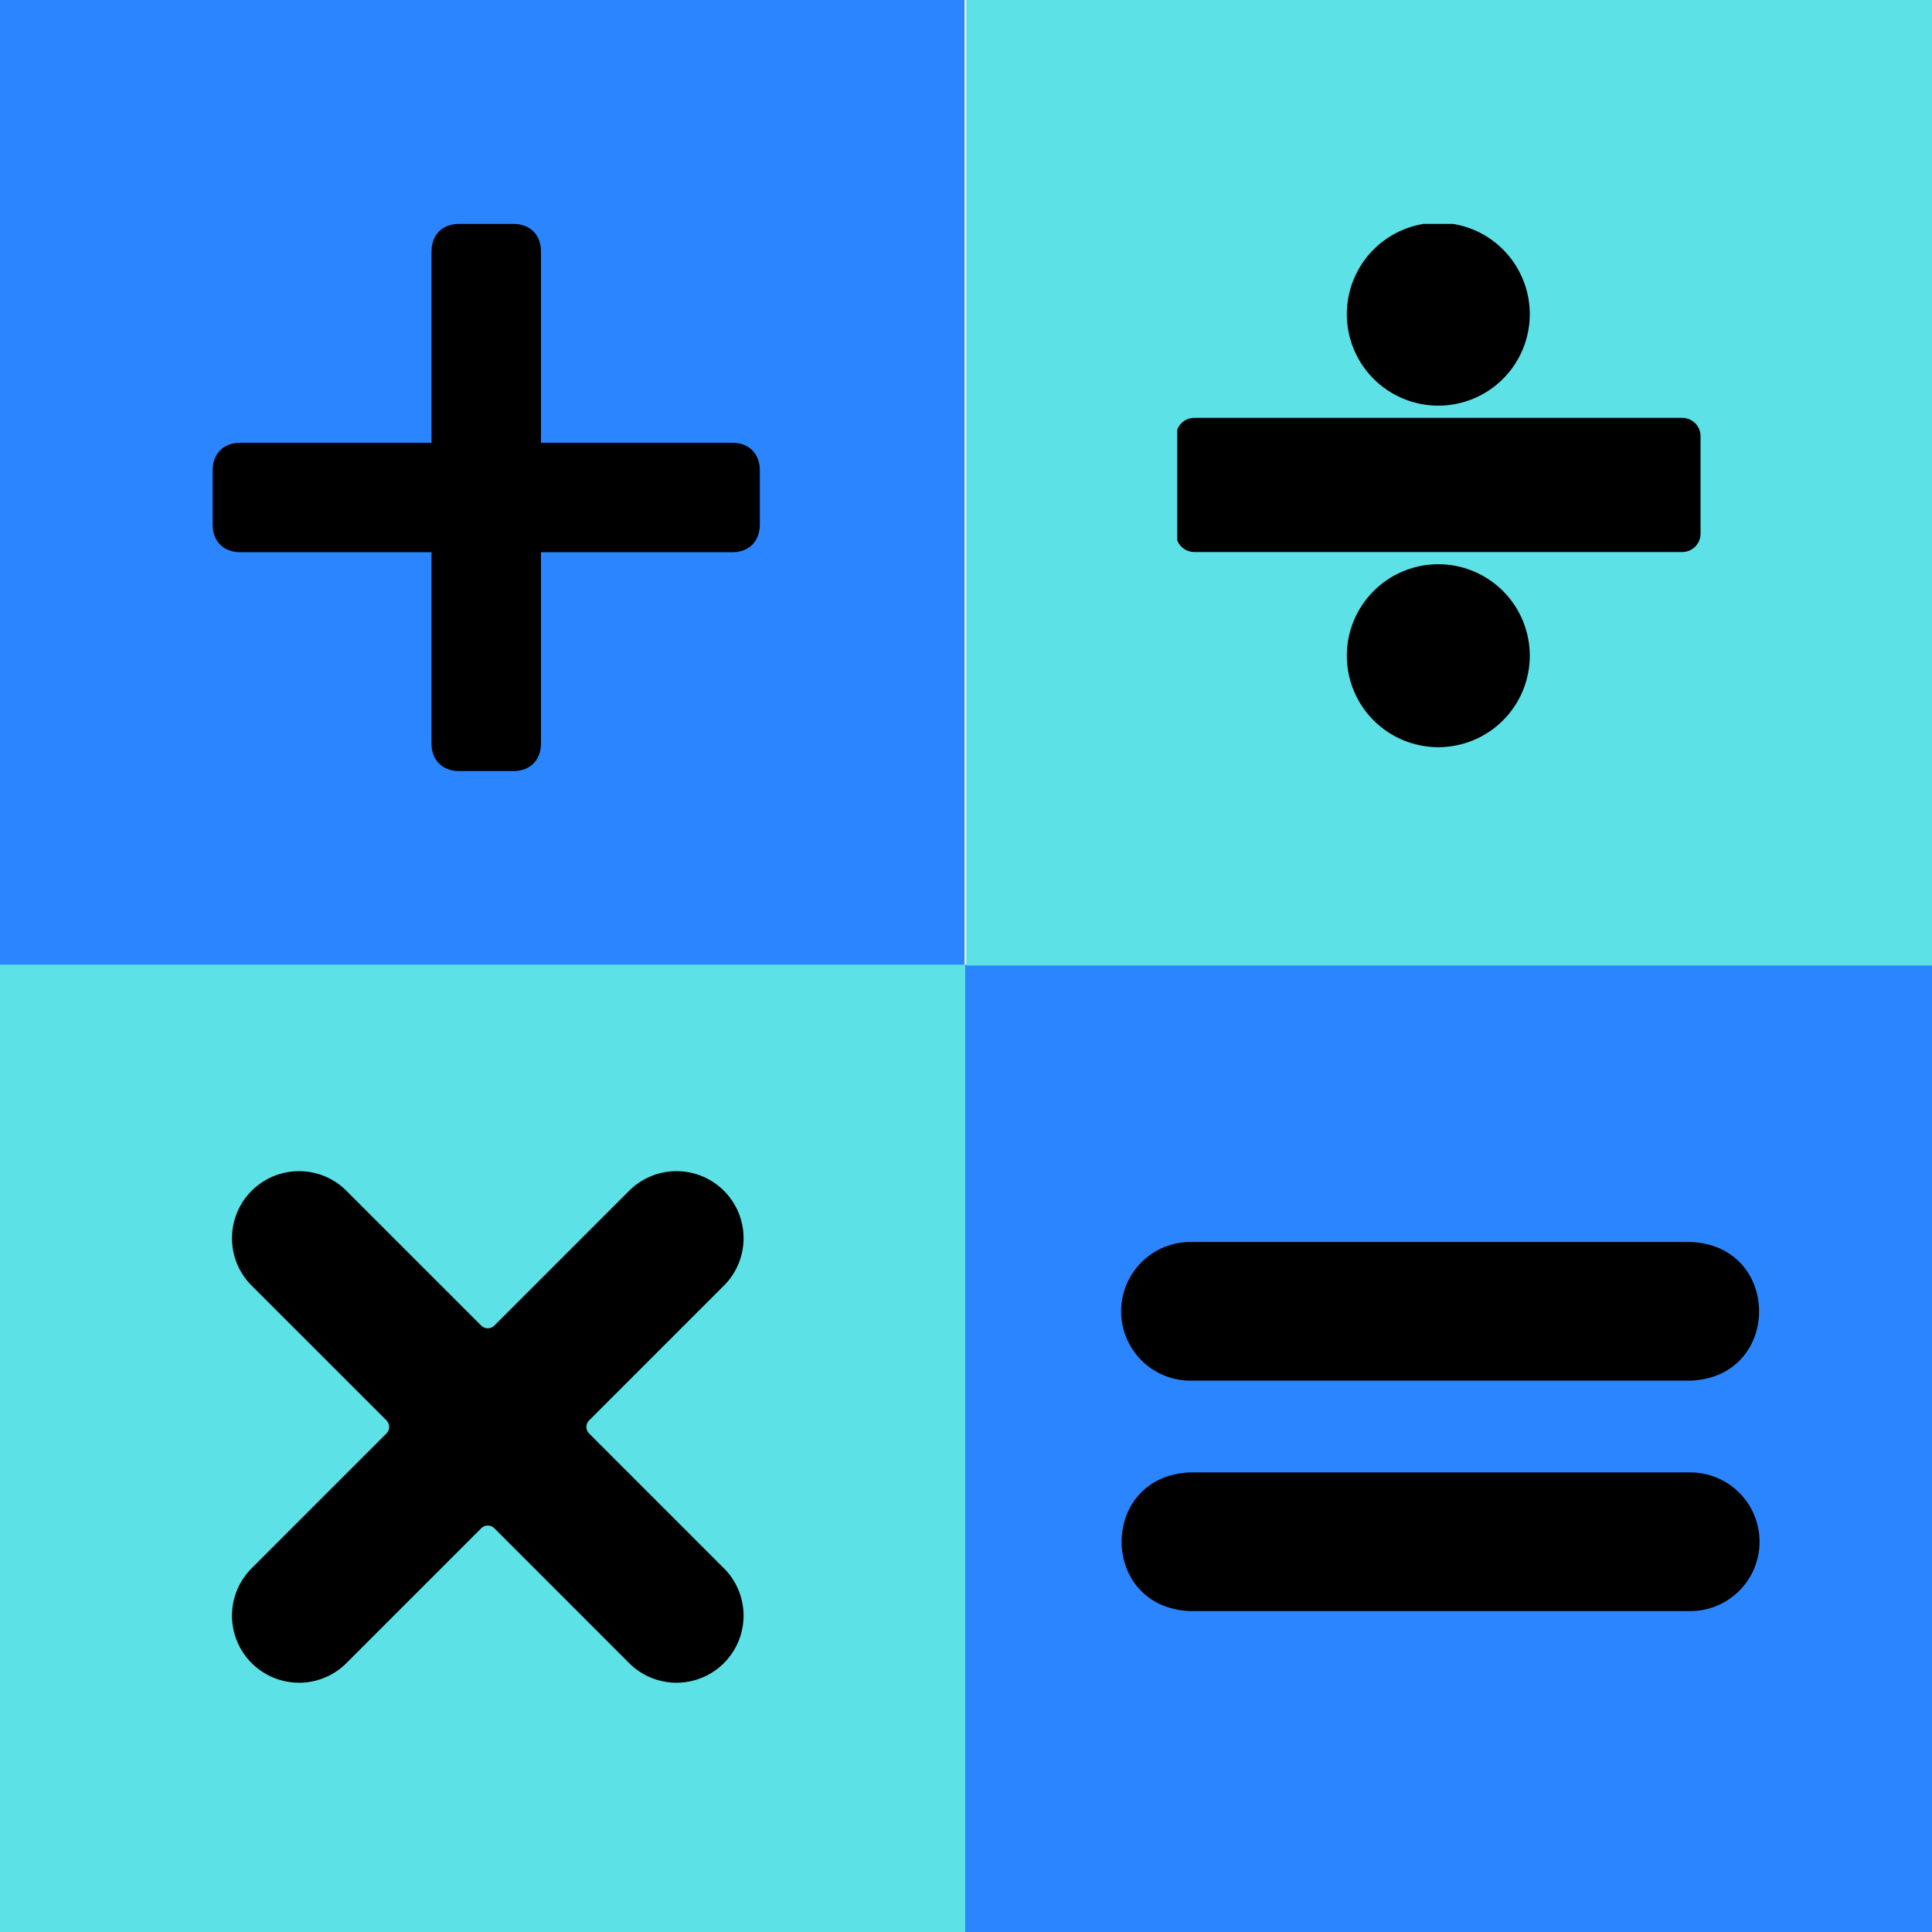
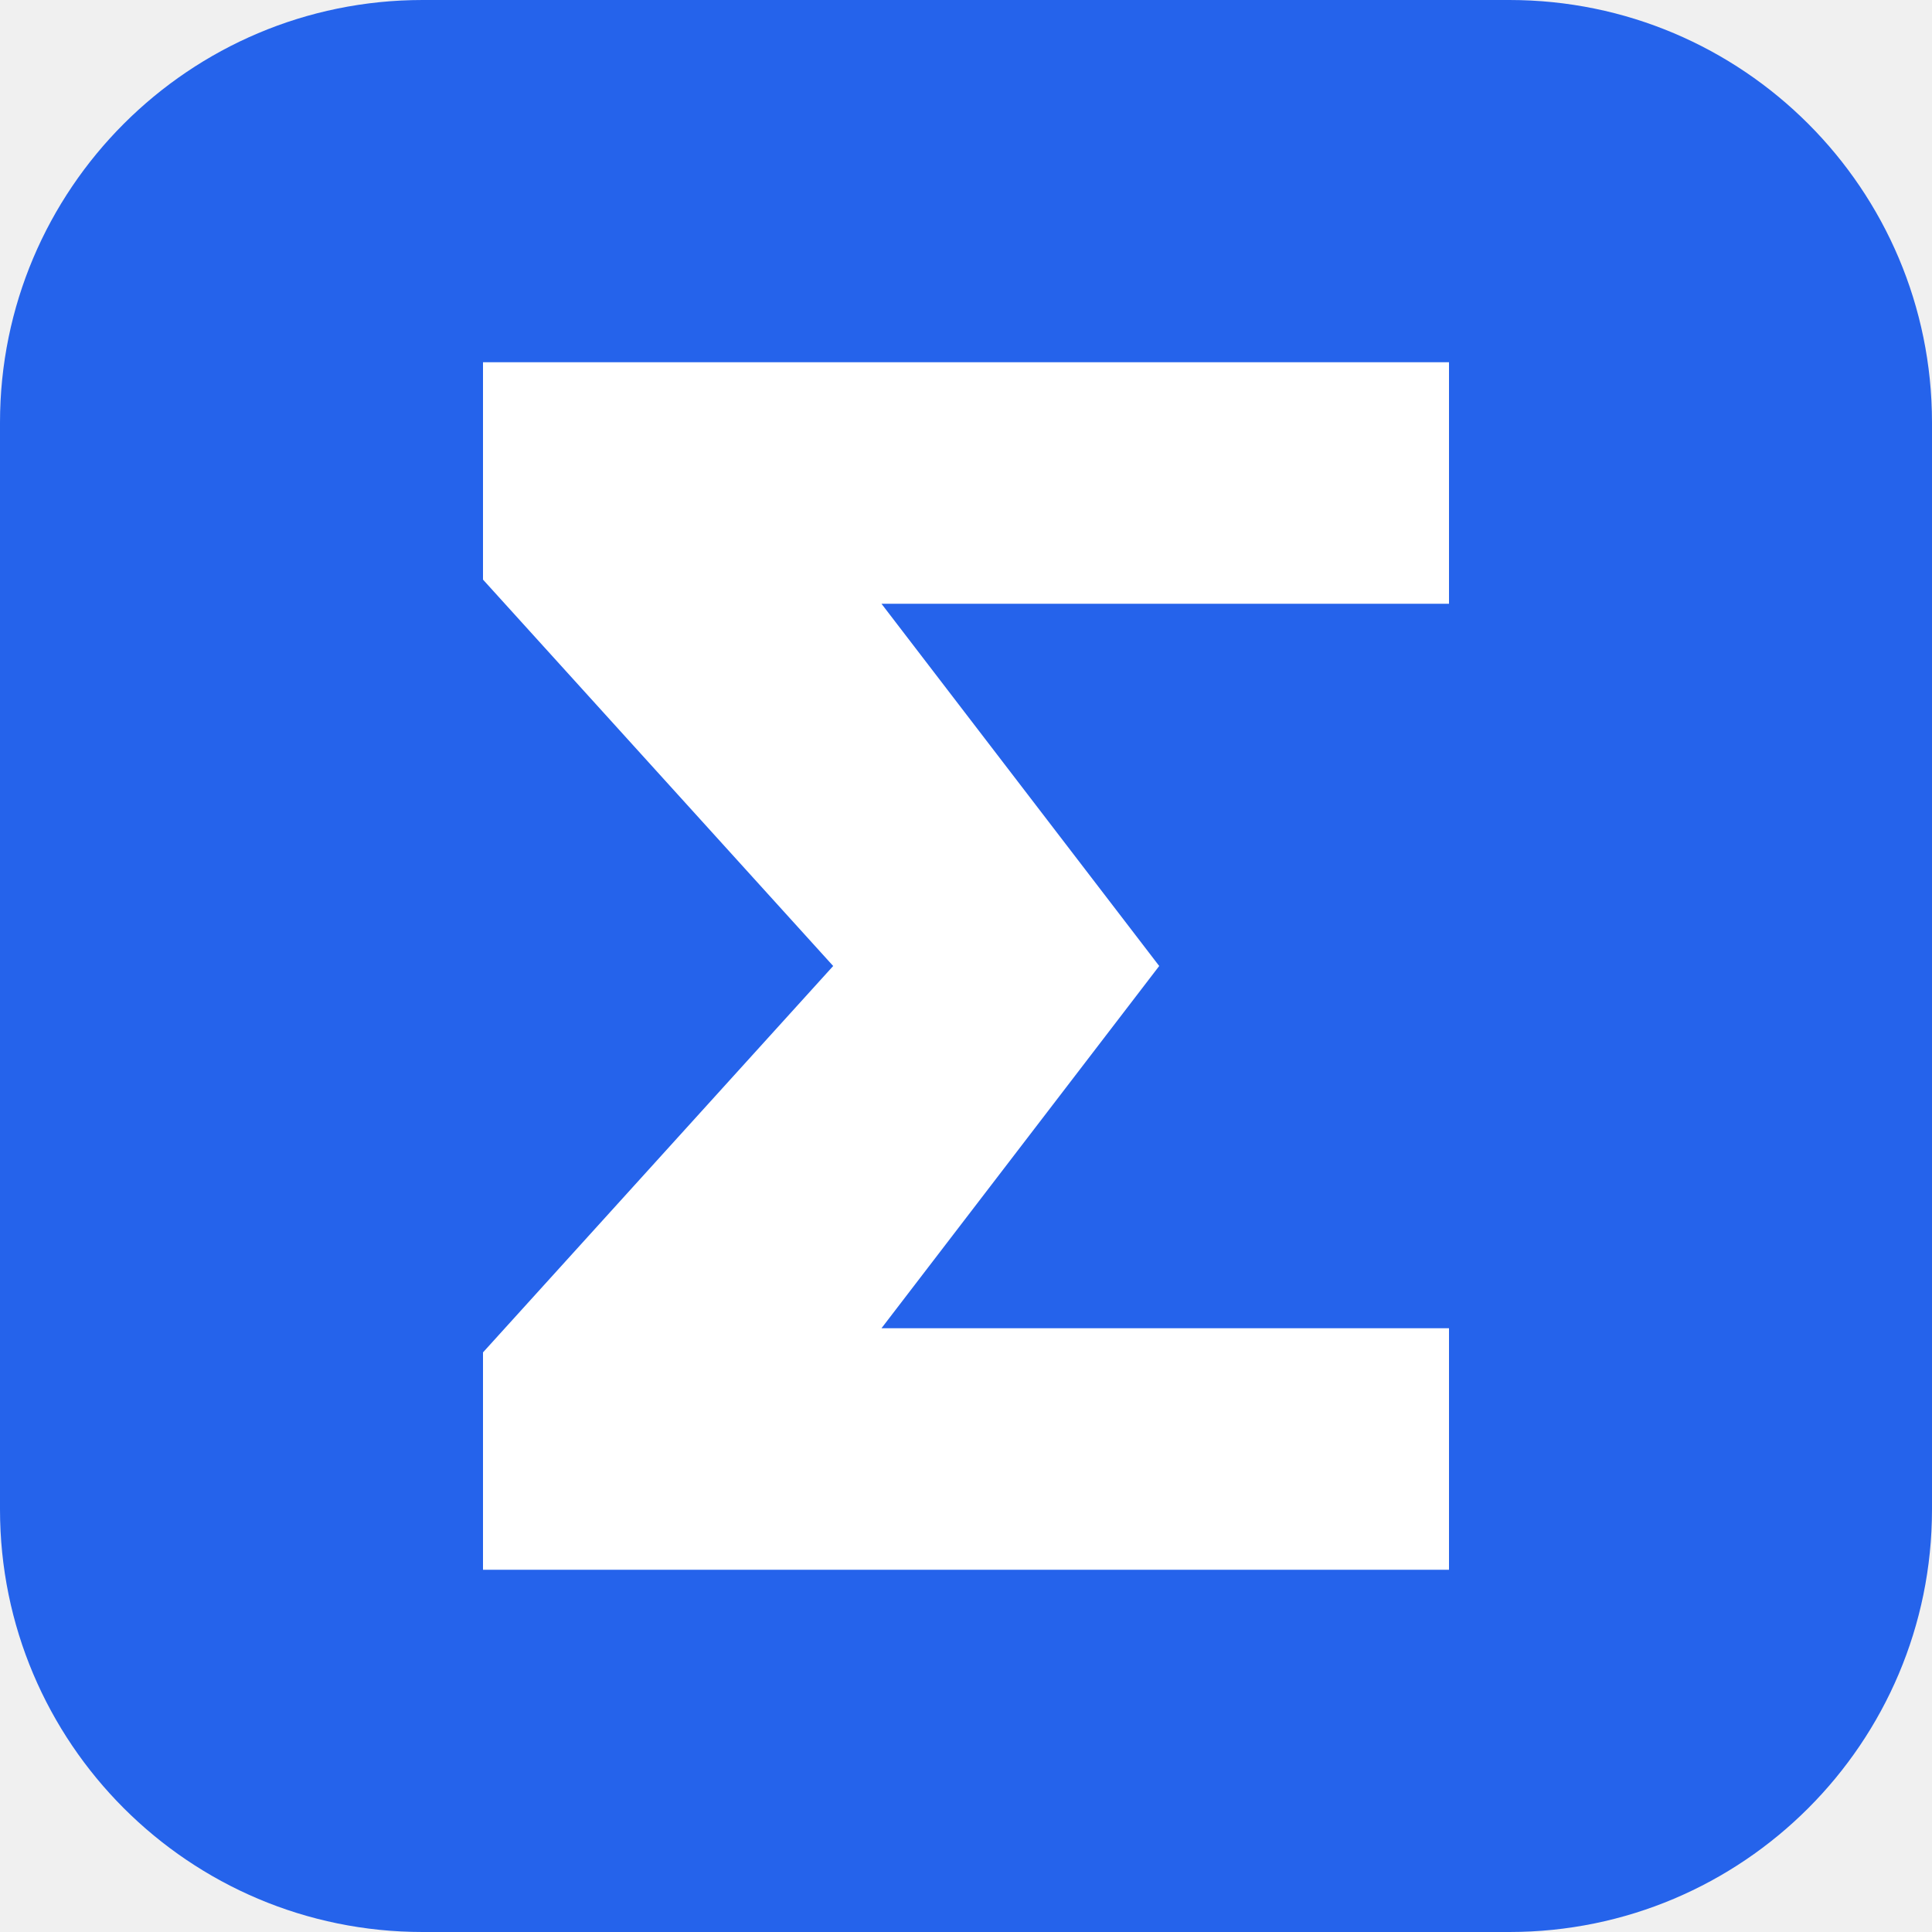
- <svg xmlns="http://www.w3.org/2000/svg" width="512" zoomAndPan="magnify" viewBox="0 0 384 384" height="512" preserveAspectRatio="xMidYMid meet" version="1.0">
-   <defs>
-     <clipPath id="0bbf6ddd49">
-       <path d="M 0 0 L 192.051 0 L 192.051 194.562 L 0 194.562 Z M 0 0 " clip-rule="nonzero" />
-     </clipPath>
-     <clipPath id="aa5168cfdf">
-       <path d="M 0 0 L 192 0 L 192 194.562 L 0 194.562 Z M 0 0 " clip-rule="nonzero" />
-     </clipPath>
-     <clipPath id="28c7d76125">
-       <rect x="0" width="193" y="0" height="195" />
-     </clipPath>
-     <clipPath id="b1055e5b14">
-       <path d="M 42.27 88 L 151.02 88 L 151.02 110 L 42.27 110 Z M 42.27 88 " clip-rule="nonzero" />
-     </clipPath>
-     <clipPath id="4704de1e09">
-       <path d="M 85 44.504 L 108 44.504 L 108 153.254 L 85 153.254 Z M 85 44.504 " clip-rule="nonzero" />
-     </clipPath>
-     <clipPath id="58c7cb06f9">
-       <path d="M 191.613 191.719 L 384 191.719 L 384 384 L 191.613 384 Z M 191.613 191.719 " clip-rule="nonzero" />
-     </clipPath>
-     <clipPath id="950a47b233">
-       <path d="M 0.613 0.719 L 193 0.719 L 193 193 L 0.613 193 Z M 0.613 0.719 " clip-rule="nonzero" />
-     </clipPath>
-     <clipPath id="b3f5f671b6">
-       <rect x="0" width="193" y="0" height="193" />
-     </clipPath>
-     <clipPath id="b21aa78a47">
-       <path d="M 222 246.785 L 350 246.785 L 350 275 L 222 275 Z M 222 246.785 " clip-rule="nonzero" />
-     </clipPath>
-     <clipPath id="a5af01679f">
-       <path d="M 222 292 L 350 292 L 350 320.285 L 222 320.285 Z M 222 292 " clip-rule="nonzero" />
-     </clipPath>
-     <clipPath id="995bee0f59">
-       <path d="M 192.051 0 L 384 0 L 384 191.945 L 192.051 191.945 Z M 192.051 0 " clip-rule="nonzero" />
-     </clipPath>
-     <clipPath id="9e0f57e33a">
-       <path d="M 0.051 0 L 192 0 L 192 191.945 L 0.051 191.945 Z M 0.051 0 " clip-rule="nonzero" />
-     </clipPath>
-     <clipPath id="79939dab06">
-       <rect x="0" width="192" y="0" height="192" />
-     </clipPath>
-     <clipPath id="9cc7324946">
-       <path d="M 233.988 83 L 338 83 L 338 110 L 233.988 110 Z M 233.988 83 " clip-rule="nonzero" />
-     </clipPath>
-     <clipPath id="5658763c8b">
-       <path d="M 267 44.504 L 305 44.504 L 305 81 L 267 81 Z M 267 44.504 " clip-rule="nonzero" />
-     </clipPath>
-     <clipPath id="dc16d12f3d">
-       <path d="M 267 112 L 305 112 L 305 148.754 L 267 148.754 Z M 267 112 " clip-rule="nonzero" />
-     </clipPath>
-     <clipPath id="003165c8d2">
-       <path d="M 0 191.719 L 192 191.719 L 192 384 L 0 384 Z M 0 191.719 " clip-rule="nonzero" />
-     </clipPath>
-     <clipPath id="6a992cb30b">
-       <path d="M 0 0.719 L 192 0.719 L 192 193 L 0 193 Z M 0 0.719 " clip-rule="nonzero" />
-     </clipPath>
-     <clipPath id="d8f7fb1e68">
-       <rect x="0" width="192" y="0" height="193" />
-     </clipPath>
-   </defs>
-   <g clip-path="url(#0bbf6ddd49)">
-     <g>
-       <g clip-path="url(#28c7d76125)">
-         <g clip-path="url(#aa5168cfdf)">
-           <path fill="#2a85ff" d="M -13.016 -3.945 L 191.695 -3.945 L 191.695 194.562 L -13.016 194.562 Z M -13.016 -3.945 " fill-opacity="1" fill-rule="nonzero" />
-         </g>
-       </g>
-     </g>
-   </g>
-   <g clip-path="url(#b1055e5b14)">
-     <path fill="#000000" d="M 145.582 109.754 L 47.707 109.754 C 44.445 109.754 42.27 107.578 42.27 104.316 L 42.27 93.441 C 42.27 90.176 44.445 88.004 47.707 88.004 L 145.582 88.004 C 148.844 88.004 151.02 90.176 151.02 93.441 L 151.02 104.316 C 151.02 107.578 148.844 109.754 145.582 109.754 Z M 145.582 109.754 " fill-opacity="1" fill-rule="nonzero" />
-   </g>
-   <g clip-path="url(#4704de1e09)">
-     <path fill="#000000" d="M 85.77 147.816 L 85.77 49.941 C 85.77 46.676 87.945 44.504 91.207 44.504 L 102.082 44.504 C 105.344 44.504 107.52 46.676 107.52 49.941 L 107.52 147.816 C 107.52 151.078 105.344 153.254 102.082 153.254 L 91.207 153.254 C 87.945 153.254 85.77 151.078 85.77 147.816 Z M 85.77 147.816 " fill-opacity="1" fill-rule="nonzero" />
-   </g>
-   <g clip-path="url(#58c7cb06f9)">
-     <g transform="matrix(1, 0, 0, 1, 191, 191)">
-       <g clip-path="url(#b3f5f671b6)">
-         <g clip-path="url(#950a47b233)">
-           <path fill="#2a85ff" d="M 0.613 0.719 L 199.684 0.719 L 199.684 198.246 L 0.613 198.246 Z M 0.613 0.719 " fill-opacity="1" fill-rule="nonzero" />
-         </g>
-       </g>
-     </g>
-   </g>
-   <g clip-path="url(#b21aa78a47)">
-     <path fill="#000000" d="M 236.602 274.414 L 335.957 274.414 C 354.176 273.781 354.203 247.516 335.957 246.852 L 236.602 246.852 C 235.695 246.852 234.801 246.941 233.914 247.117 C 233.027 247.293 232.168 247.555 231.332 247.902 C 230.496 248.246 229.703 248.672 228.953 249.176 C 228.199 249.68 227.504 250.25 226.863 250.891 C 226.227 251.527 225.656 252.227 225.152 252.977 C 224.652 253.73 224.227 254.523 223.879 255.359 C 223.535 256.195 223.273 257.059 223.098 257.945 C 222.922 258.832 222.832 259.73 222.832 260.633 C 222.832 261.539 222.922 262.434 223.098 263.324 C 223.273 264.211 223.535 265.07 223.879 265.906 C 224.227 266.742 224.652 267.539 225.152 268.289 C 225.656 269.043 226.227 269.738 226.863 270.379 C 227.504 271.02 228.199 271.59 228.953 272.094 C 229.703 272.594 230.496 273.02 231.332 273.367 C 232.168 273.711 233.027 273.973 233.914 274.148 C 234.801 274.328 235.695 274.414 236.602 274.414 Z M 236.602 274.414 " fill-opacity="1" fill-rule="nonzero" />
-   </g>
-   <g clip-path="url(#a5af01679f)">
-     <path fill="#000000" d="M 335.957 292.652 L 236.602 292.652 C 218.383 293.289 218.355 319.555 236.602 320.215 L 335.957 320.215 C 336.859 320.215 337.758 320.129 338.645 319.953 C 339.531 319.773 340.391 319.512 341.227 319.168 C 342.062 318.82 342.855 318.398 343.605 317.895 C 344.359 317.391 345.055 316.82 345.691 316.18 C 346.332 315.539 346.902 314.844 347.406 314.09 C 347.906 313.34 348.332 312.547 348.676 311.707 C 349.023 310.871 349.285 310.012 349.461 309.125 C 349.637 308.234 349.727 307.34 349.727 306.434 C 349.727 305.531 349.637 304.633 349.461 303.746 C 349.285 302.859 349.023 301.996 348.676 301.16 C 348.332 300.324 347.906 299.531 347.406 298.777 C 346.902 298.027 346.332 297.332 345.691 296.691 C 345.055 296.051 344.359 295.48 343.605 294.977 C 342.855 294.473 342.062 294.051 341.227 293.703 C 340.391 293.355 339.531 293.094 338.645 292.918 C 337.758 292.742 336.859 292.652 335.957 292.652 Z M 335.957 292.652 " fill-opacity="1" fill-rule="nonzero" />
-   </g>
-   <g clip-path="url(#995bee0f59)">
-     <g transform="matrix(1, 0, 0, 1, 192, 0)">
-       <g clip-path="url(#79939dab06)">
-         <g clip-path="url(#9e0f57e33a)">
-           <path fill="#5ce1e6" d="M 0.051 -8.598 L 199 -8.598 L 199 191.906 L 0.051 191.906 Z M 0.051 -8.598 " fill-opacity="1" fill-rule="nonzero" />
-         </g>
-       </g>
-     </g>
-   </g>
-   <g clip-path="url(#9cc7324946)">
-     <path fill="#000000" d="M 337.996 86.688 C 337.996 84.68 336.367 83.051 334.359 83.051 L 237.383 83.051 C 235.375 83.051 233.746 84.68 233.746 86.688 L 233.746 106.082 C 233.746 108.09 235.375 109.719 237.383 109.719 L 334.359 109.719 C 336.367 109.719 337.996 108.09 337.996 106.082 Z M 337.996 86.688 " fill-opacity="1" fill-rule="evenodd" />
-   </g>
-   <g clip-path="url(#5658763c8b)">
-     <path fill="#000000" d="M 304.055 62.441 C 304.055 63.039 304.027 63.633 303.969 64.227 C 303.91 64.816 303.824 65.406 303.707 65.992 C 303.59 66.574 303.445 67.152 303.273 67.723 C 303.102 68.293 302.898 68.852 302.672 69.402 C 302.445 69.953 302.188 70.488 301.91 71.016 C 301.629 71.539 301.32 72.051 300.992 72.547 C 300.66 73.039 300.305 73.52 299.93 73.98 C 299.551 74.438 299.152 74.879 298.73 75.301 C 298.309 75.723 297.867 76.121 297.406 76.5 C 296.949 76.875 296.469 77.23 295.973 77.562 C 295.48 77.895 294.969 78.199 294.445 78.48 C 293.918 78.762 293.383 79.016 292.832 79.242 C 292.281 79.469 291.719 79.672 291.152 79.844 C 290.582 80.016 290.004 80.16 289.418 80.277 C 288.836 80.395 288.246 80.48 287.656 80.539 C 287.062 80.598 286.469 80.625 285.871 80.625 C 285.277 80.625 284.684 80.598 284.09 80.539 C 283.496 80.48 282.91 80.395 282.324 80.277 C 281.742 80.16 281.164 80.016 280.594 79.844 C 280.023 79.672 279.465 79.469 278.914 79.242 C 278.363 79.016 277.828 78.762 277.301 78.48 C 276.777 78.199 276.266 77.895 275.77 77.562 C 275.273 77.23 274.797 76.875 274.336 76.5 C 273.875 76.121 273.438 75.723 273.016 75.301 C 272.594 74.879 272.195 74.438 271.816 73.98 C 271.438 73.52 271.086 73.039 270.754 72.547 C 270.422 72.051 270.117 71.539 269.836 71.016 C 269.555 70.488 269.301 69.953 269.074 69.402 C 268.844 68.852 268.645 68.293 268.473 67.723 C 268.301 67.152 268.156 66.574 268.039 65.992 C 267.922 65.406 267.836 64.816 267.777 64.227 C 267.719 63.633 267.688 63.039 267.688 62.441 C 267.688 61.848 267.719 61.254 267.777 60.66 C 267.836 60.07 267.922 59.48 268.039 58.895 C 268.156 58.312 268.301 57.734 268.473 57.164 C 268.645 56.594 268.844 56.035 269.074 55.484 C 269.301 54.934 269.555 54.398 269.836 53.871 C 270.117 53.348 270.422 52.836 270.754 52.34 C 271.086 51.848 271.438 51.367 271.816 50.906 C 272.195 50.449 272.594 50.008 273.016 49.586 C 273.438 49.164 273.875 48.766 274.336 48.387 C 274.797 48.008 275.273 47.656 275.77 47.324 C 276.266 46.992 276.777 46.688 277.301 46.406 C 277.828 46.125 278.363 45.871 278.914 45.645 C 279.465 45.418 280.023 45.215 280.594 45.043 C 281.164 44.871 281.742 44.727 282.324 44.609 C 282.91 44.492 283.496 44.406 284.09 44.348 C 284.684 44.289 285.277 44.262 285.871 44.262 C 286.469 44.262 287.062 44.289 287.656 44.348 C 288.246 44.406 288.836 44.492 289.418 44.609 C 290.004 44.727 290.582 44.871 291.152 45.043 C 291.719 45.215 292.281 45.418 292.832 45.645 C 293.383 45.871 293.918 46.125 294.445 46.406 C 294.969 46.688 295.48 46.992 295.973 47.324 C 296.469 47.656 296.949 48.008 297.406 48.387 C 297.867 48.766 298.309 49.164 298.73 49.586 C 299.152 50.008 299.551 50.449 299.93 50.906 C 300.305 51.367 300.66 51.848 300.992 52.34 C 301.32 52.836 301.629 53.348 301.91 53.871 C 302.188 54.398 302.445 54.934 302.672 55.484 C 302.898 56.035 303.102 56.594 303.273 57.164 C 303.445 57.734 303.59 58.312 303.707 58.895 C 303.824 59.48 303.91 60.07 303.969 60.66 C 304.027 61.254 304.055 61.848 304.055 62.441 Z M 304.055 62.441 " fill-opacity="1" fill-rule="nonzero" />
-   </g>
-   <g clip-path="url(#dc16d12f3d)">
-     <path fill="#000000" d="M 304.055 130.328 C 304.055 130.922 304.027 131.516 303.969 132.109 C 303.91 132.703 303.824 133.289 303.707 133.875 C 303.59 134.457 303.445 135.035 303.273 135.605 C 303.102 136.176 302.898 136.734 302.672 137.285 C 302.445 137.836 302.188 138.375 301.91 138.898 C 301.629 139.422 301.32 139.934 300.992 140.43 C 300.66 140.926 300.305 141.402 299.93 141.863 C 299.551 142.324 299.152 142.762 298.73 143.184 C 298.309 143.605 297.867 144.004 297.406 144.383 C 296.949 144.762 296.469 145.113 295.973 145.445 C 295.48 145.777 294.969 146.082 294.445 146.363 C 293.918 146.645 293.383 146.898 292.832 147.125 C 292.281 147.355 291.719 147.555 291.152 147.727 C 290.582 147.898 290.004 148.043 289.418 148.16 C 288.836 148.277 288.246 148.363 287.656 148.422 C 287.062 148.48 286.469 148.512 285.871 148.512 C 285.277 148.512 284.684 148.48 284.09 148.422 C 283.496 148.363 282.91 148.277 282.324 148.16 C 281.742 148.043 281.164 147.898 280.594 147.727 C 280.023 147.555 279.465 147.355 278.914 147.125 C 278.363 146.898 277.828 146.645 277.301 146.363 C 276.777 146.082 276.266 145.777 275.77 145.445 C 275.273 145.113 274.797 144.762 274.336 144.383 C 273.875 144.004 273.438 143.605 273.016 143.184 C 272.594 142.762 272.195 142.324 271.816 141.863 C 271.438 141.402 271.086 140.926 270.754 140.43 C 270.422 139.934 270.117 139.422 269.836 138.898 C 269.555 138.375 269.301 137.836 269.074 137.285 C 268.844 136.734 268.645 136.176 268.473 135.605 C 268.301 135.035 268.156 134.457 268.039 133.875 C 267.922 133.289 267.836 132.703 267.777 132.109 C 267.719 131.516 267.688 130.922 267.688 130.328 C 267.688 129.73 267.719 129.137 267.777 128.543 C 267.836 127.953 267.922 127.363 268.039 126.781 C 268.156 126.195 268.301 125.617 268.473 125.047 C 268.645 124.48 268.844 123.918 269.074 123.367 C 269.301 122.82 269.555 122.281 269.836 121.754 C 270.117 121.23 270.422 120.719 270.754 120.227 C 271.086 119.73 271.438 119.254 271.816 118.793 C 272.195 118.332 272.594 117.891 273.016 117.469 C 273.438 117.047 273.875 116.648 274.336 116.27 C 274.797 115.895 275.273 115.539 275.77 115.207 C 276.266 114.879 276.777 114.57 277.301 114.289 C 277.828 114.012 278.363 113.758 278.914 113.527 C 279.465 113.301 280.023 113.102 280.594 112.926 C 281.164 112.754 281.742 112.609 282.324 112.492 C 282.91 112.379 283.496 112.289 284.09 112.23 C 284.684 112.172 285.277 112.145 285.871 112.145 C 286.469 112.145 287.062 112.172 287.656 112.23 C 288.246 112.289 288.836 112.379 289.418 112.492 C 290.004 112.609 290.582 112.754 291.152 112.926 C 291.719 113.102 292.281 113.301 292.832 113.527 C 293.383 113.758 293.918 114.012 294.445 114.289 C 294.969 114.57 295.48 114.879 295.973 115.207 C 296.469 115.539 296.949 115.895 297.406 116.27 C 297.867 116.648 298.309 117.047 298.73 117.469 C 299.152 117.891 299.551 118.332 299.93 118.793 C 300.305 119.254 300.66 119.73 300.992 120.227 C 301.32 120.719 301.629 121.23 301.91 121.754 C 302.188 122.281 302.445 122.82 302.672 123.367 C 302.898 123.918 303.102 124.48 303.273 125.047 C 303.445 125.617 303.59 126.195 303.707 126.781 C 303.824 127.363 303.91 127.953 303.969 128.543 C 304.027 129.137 304.055 129.73 304.055 130.328 Z M 304.055 130.328 " fill-opacity="1" fill-rule="nonzero" />
-   </g>
-   <g clip-path="url(#003165c8d2)">
-     <g transform="matrix(1, 0, 0, 1, 0, 191)">
-       <g clip-path="url(#d8f7fb1e68)">
-         <g clip-path="url(#6a992cb30b)">
-           <path fill="#5ce1e6" d="M -13.016 0.719 L 191.852 0.719 L 191.852 203.215 L -13.016 203.215 Z M -13.016 0.719 " fill-opacity="1" fill-rule="nonzero" />
-         </g>
-       </g>
-     </g>
-   </g>
-   <path fill="#000000" d="M 144.168 255.234 C 144.758 254.609 145.281 253.934 145.738 253.211 C 146.195 252.484 146.578 251.719 146.891 250.922 C 147.199 250.121 147.43 249.297 147.582 248.453 C 147.734 247.609 147.805 246.758 147.789 245.898 C 147.777 245.043 147.684 244.191 147.504 243.352 C 147.328 242.512 147.07 241.699 146.738 240.906 C 146.402 240.117 145.996 239.367 145.516 238.656 C 145.039 237.945 144.496 237.285 143.887 236.676 C 143.281 236.07 142.621 235.527 141.91 235.047 C 141.199 234.57 140.449 234.16 139.656 233.828 C 138.867 233.492 138.051 233.238 137.211 233.059 C 136.371 232.883 135.523 232.789 134.664 232.773 C 133.809 232.762 132.957 232.832 132.113 232.984 C 131.266 233.133 130.445 233.363 129.645 233.676 C 128.844 233.984 128.082 234.371 127.355 234.828 C 126.629 235.285 125.953 235.809 125.328 236.395 L 98.242 263.484 C 98.07 263.656 97.871 263.789 97.648 263.879 C 97.426 263.973 97.191 264.02 96.949 264.02 C 96.707 264.02 96.473 263.973 96.25 263.879 C 96.027 263.789 95.828 263.656 95.656 263.484 L 68.57 236.398 C 67.945 235.809 67.27 235.285 66.543 234.828 C 65.82 234.371 65.055 233.988 64.254 233.676 C 63.457 233.367 62.633 233.137 61.789 232.984 C 60.945 232.832 60.094 232.766 59.234 232.777 C 58.375 232.789 57.527 232.887 56.688 233.062 C 55.848 233.238 55.035 233.496 54.242 233.828 C 53.453 234.164 52.703 234.57 51.992 235.051 C 51.277 235.531 50.621 236.074 50.012 236.68 C 49.406 237.285 48.863 237.945 48.383 238.656 C 47.902 239.367 47.496 240.121 47.164 240.91 C 46.828 241.699 46.574 242.516 46.395 243.355 C 46.219 244.195 46.125 245.043 46.109 245.902 C 46.098 246.758 46.168 247.609 46.316 248.457 C 46.469 249.301 46.699 250.121 47.012 250.922 C 47.32 251.723 47.703 252.484 48.164 253.211 C 48.621 253.938 49.145 254.613 49.73 255.238 L 76.82 282.324 C 76.992 282.496 77.125 282.691 77.215 282.918 C 77.309 283.141 77.355 283.375 77.355 283.617 C 77.355 283.859 77.309 284.09 77.215 284.316 C 77.125 284.539 76.992 284.734 76.82 284.906 L 49.73 311.996 C 49.145 312.617 48.621 313.293 48.164 314.02 C 47.703 314.746 47.32 315.508 47.012 316.309 C 46.699 317.109 46.469 317.934 46.316 318.777 C 46.168 319.621 46.098 320.473 46.109 321.332 C 46.125 322.188 46.219 323.039 46.395 323.875 C 46.574 324.715 46.828 325.531 47.164 326.32 C 47.496 327.113 47.902 327.863 48.383 328.574 C 48.863 329.285 49.406 329.945 50.012 330.551 C 50.621 331.16 51.277 331.703 51.992 332.18 C 52.703 332.66 53.453 333.066 54.242 333.402 C 55.035 333.738 55.848 333.992 56.688 334.168 C 57.527 334.348 58.375 334.441 59.234 334.453 C 60.094 334.469 60.945 334.398 61.789 334.246 C 62.633 334.094 63.457 333.863 64.254 333.555 C 65.055 333.242 65.82 332.859 66.543 332.402 C 67.27 331.945 67.945 331.422 68.57 330.836 L 95.656 303.746 C 95.828 303.574 96.027 303.441 96.25 303.348 C 96.473 303.258 96.707 303.211 96.949 303.211 C 97.191 303.211 97.426 303.258 97.648 303.348 C 97.871 303.441 98.07 303.574 98.242 303.746 L 125.328 330.836 C 125.953 331.422 126.629 331.945 127.355 332.402 C 128.078 332.859 128.844 333.242 129.645 333.555 C 130.441 333.863 131.266 334.094 132.109 334.246 C 132.953 334.398 133.805 334.469 134.664 334.453 C 135.523 334.441 136.371 334.348 137.211 334.168 C 138.051 333.992 138.863 333.738 139.656 333.402 C 140.445 333.066 141.195 332.66 141.91 332.18 C 142.621 331.703 143.277 331.16 143.887 330.551 C 144.492 329.945 145.035 329.285 145.516 328.574 C 145.996 327.863 146.402 327.113 146.734 326.32 C 147.07 325.531 147.324 324.715 147.504 323.875 C 147.68 323.039 147.773 322.188 147.789 321.332 C 147.801 320.473 147.73 319.621 147.582 318.777 C 147.43 317.934 147.199 317.109 146.887 316.309 C 146.578 315.508 146.195 314.746 145.734 314.02 C 145.277 313.293 144.754 312.617 144.168 311.996 L 117.082 284.906 C 116.91 284.734 116.777 284.539 116.684 284.316 C 116.594 284.09 116.547 283.859 116.547 283.617 C 116.547 283.375 116.594 283.141 116.684 282.918 C 116.777 282.691 116.91 282.496 117.082 282.324 Z M 144.168 255.234 " fill-opacity="1" fill-rule="nonzero" />
+ <svg xmlns="http://www.w3.org/2000/svg" viewBox="0 0 16 16">
+   <rect width="16" height="16" rx="3.5" fill="#2563eb" />
+   <path fill="#fff" d="M4 3h8v2H7.3l2.3 3-2.3 3H12v2H4v-1.8L6.9 8 4 4.8z" />
</svg>
